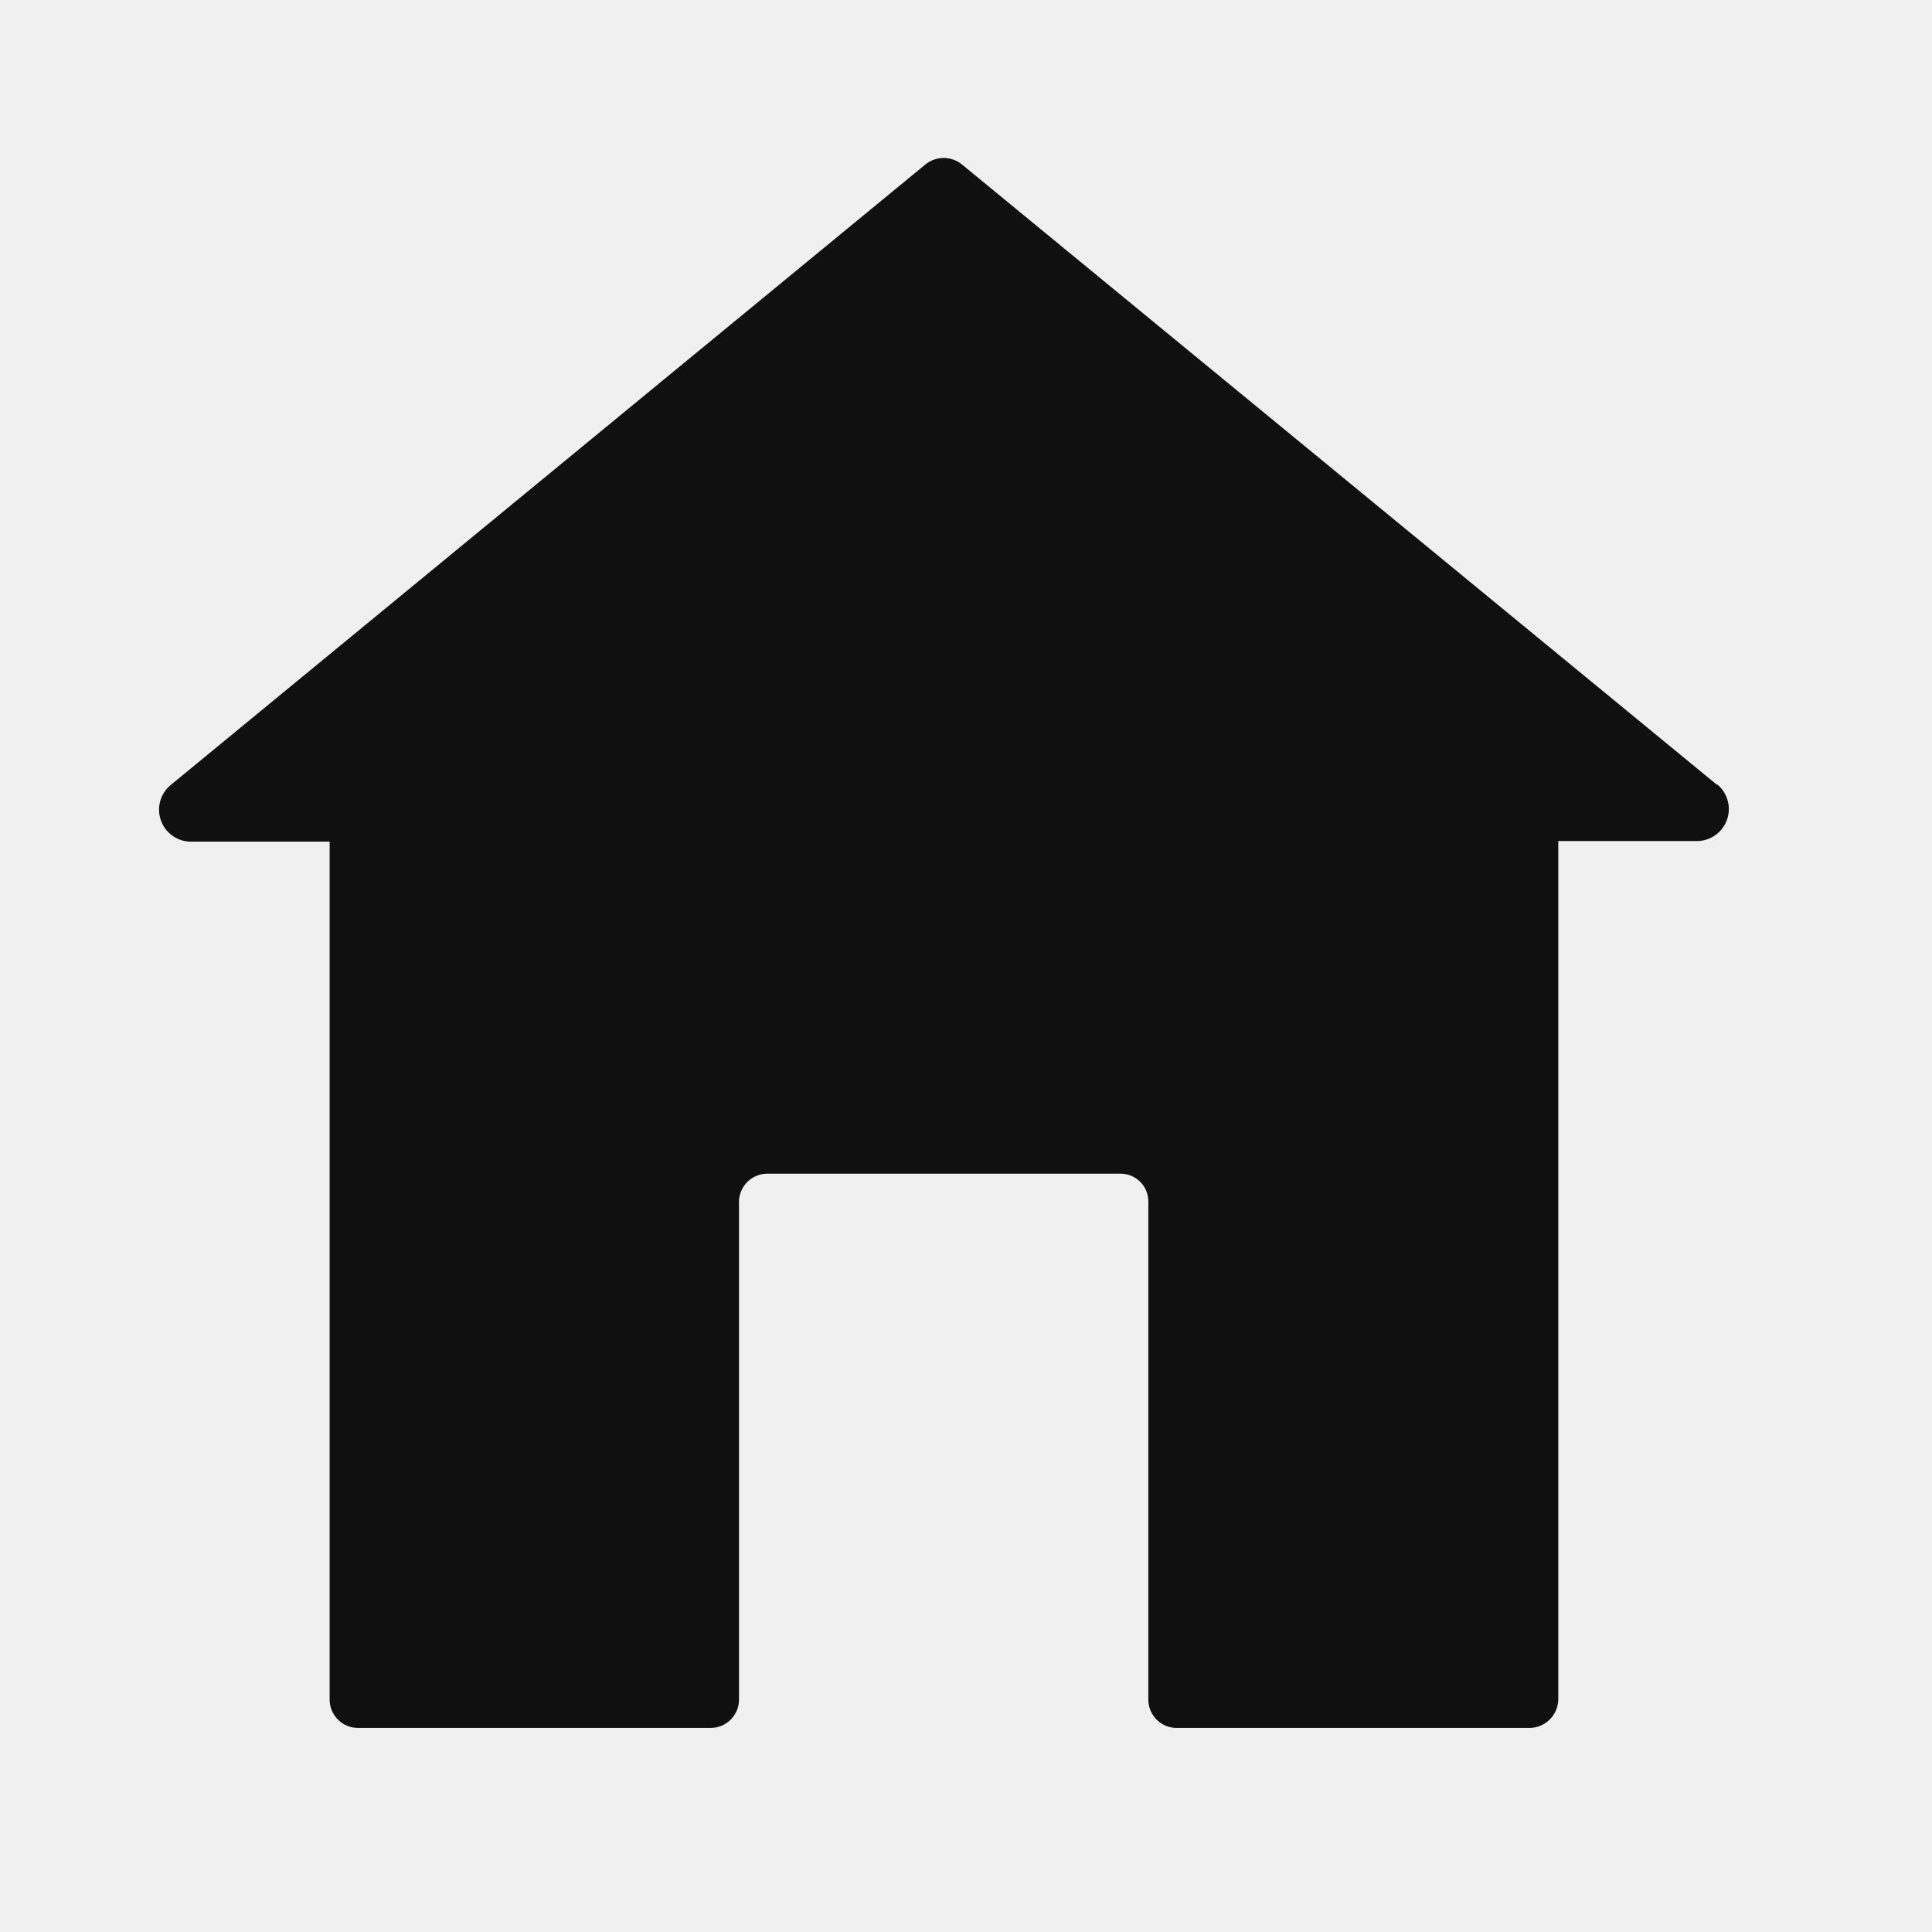
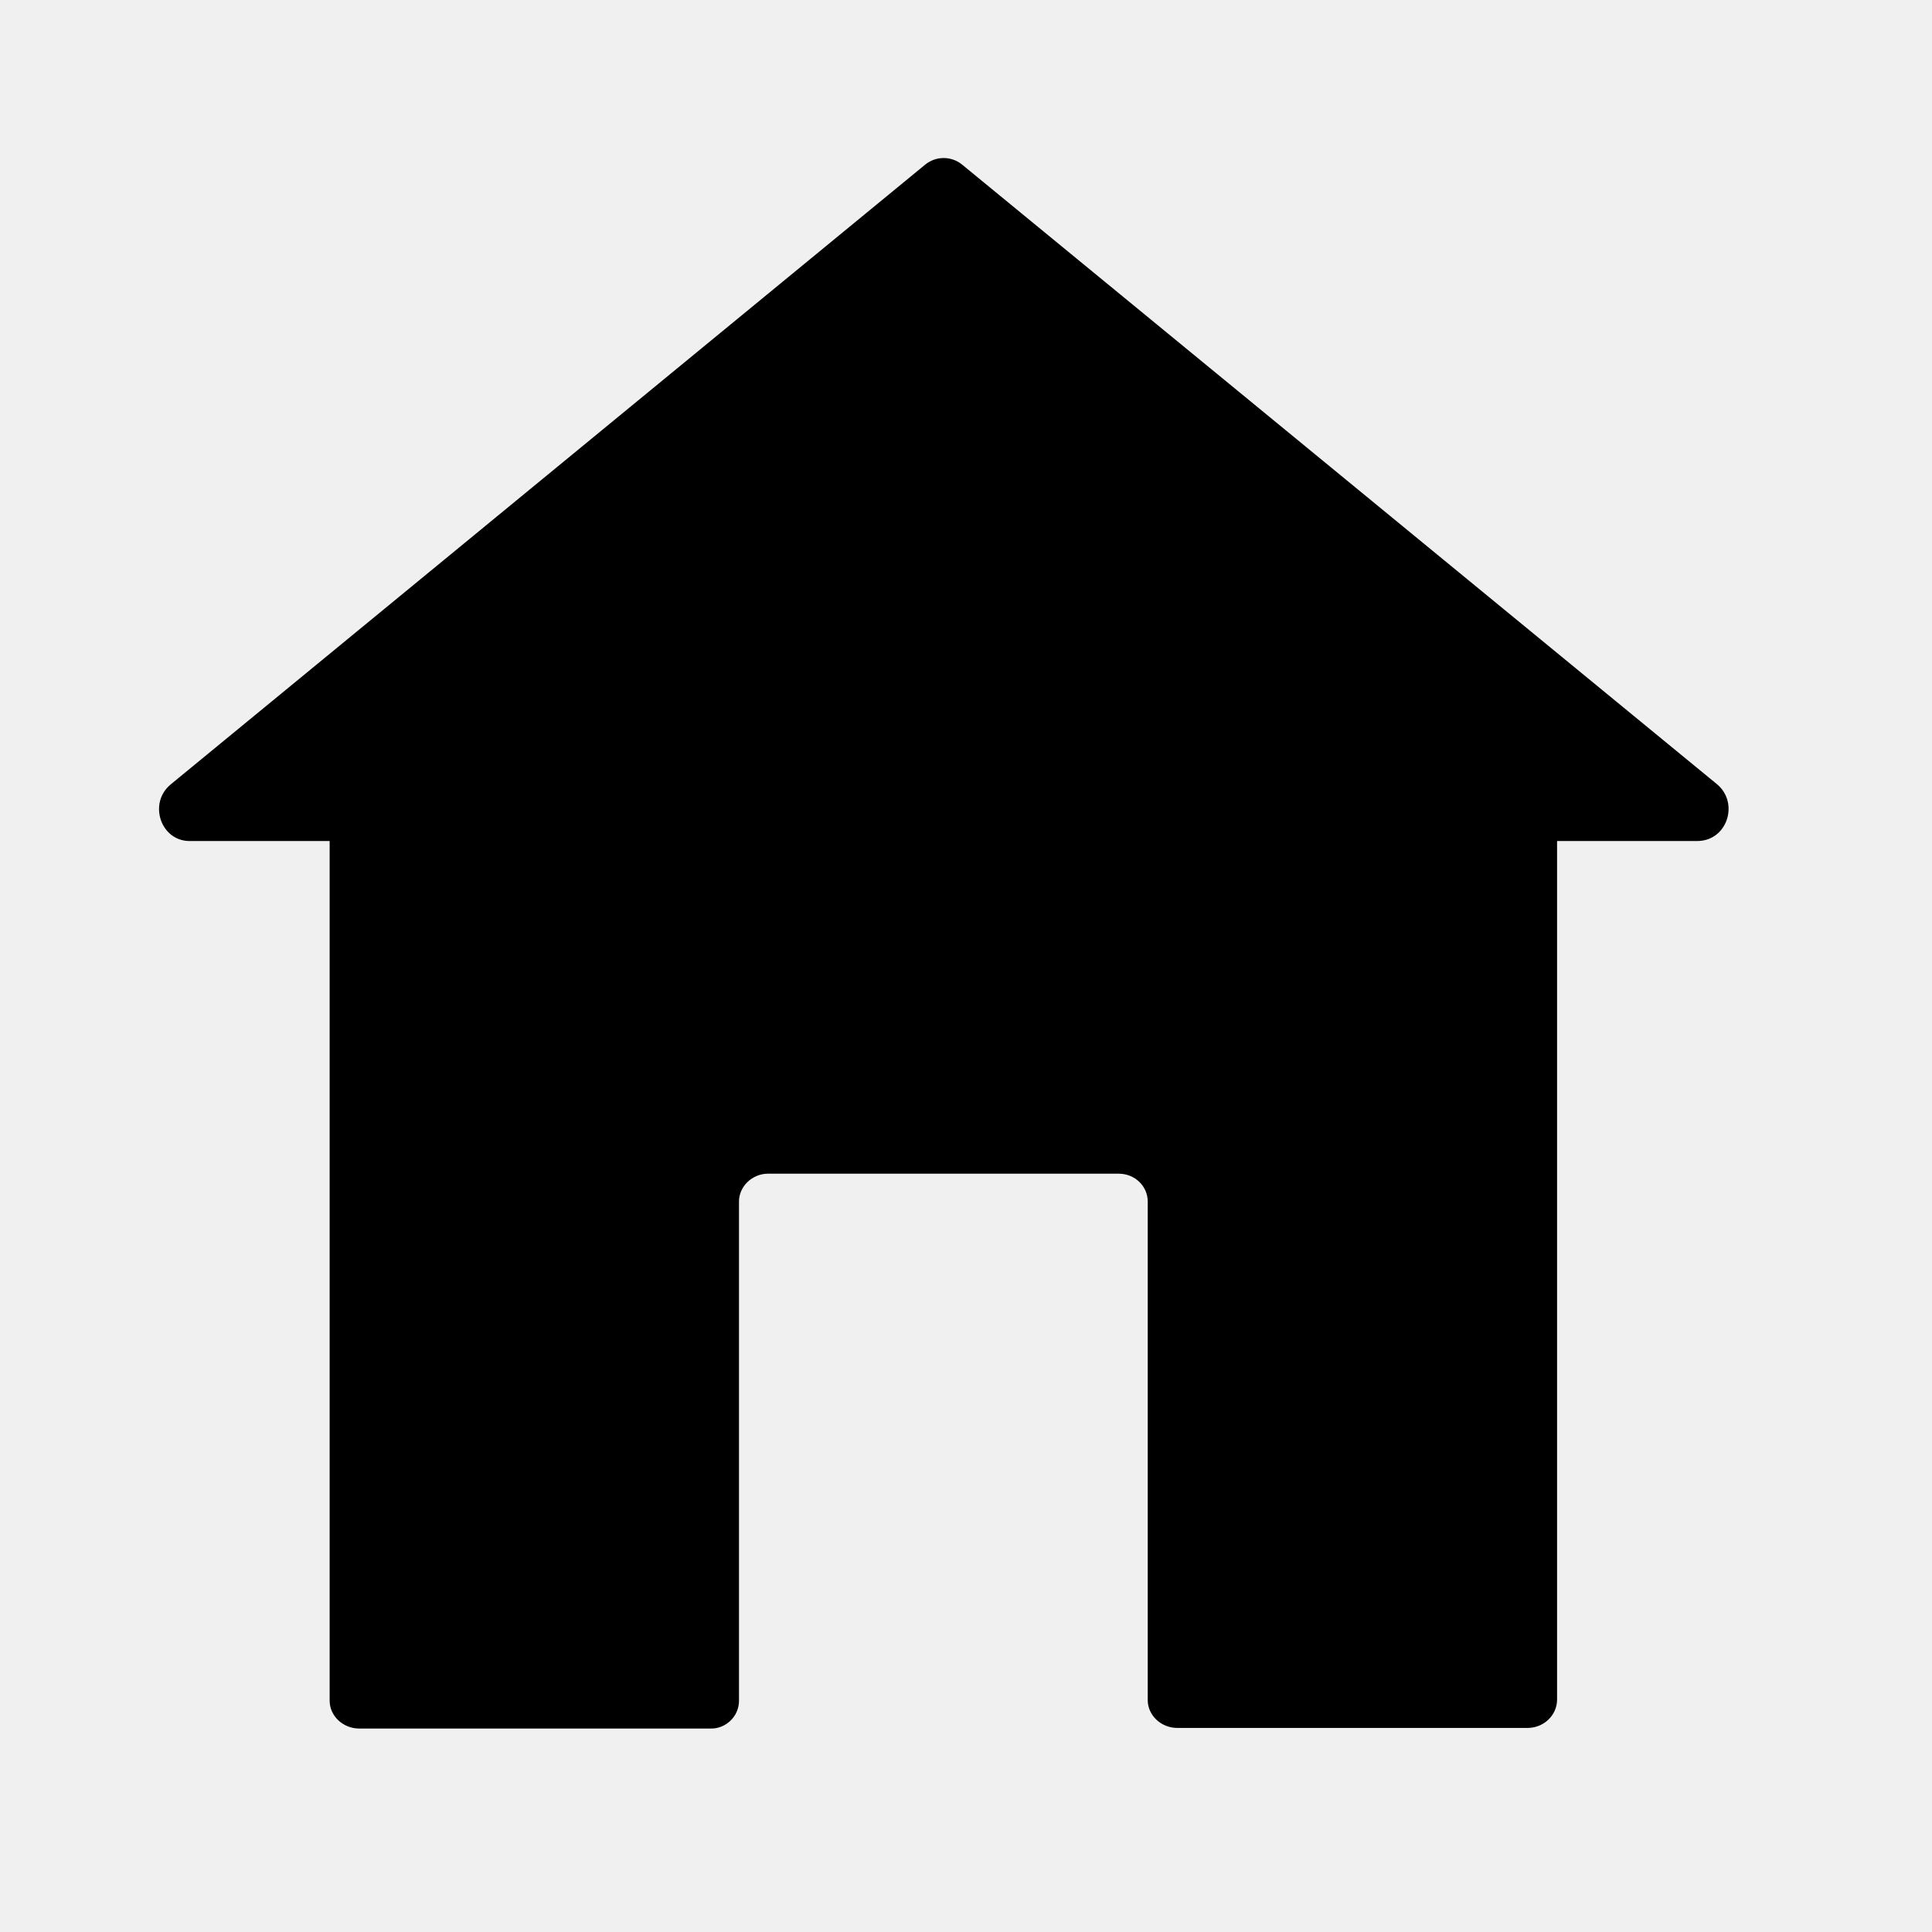
- <svg xmlns="http://www.w3.org/2000/svg" width="32" height="32" viewBox="0 0 32 32">
-   <defs>
-     <mask id="a" x="0" y="0" width="32" height="32" maskUnits="userSpaceOnUse">
-       <path d="M28.44,13,15.94,2.73a.48.48,0,0,0-.62,0L2.83,13a.53.53,0,0,0,.3.94H5.46V28.16a.47.47,0,0,0,.48.46h5.82a.47.47,0,0,0,.48-.46V19.9a.47.47,0,0,1,.49-.46h5.81a.46.46,0,0,1,.48.46v8.26a.47.47,0,0,0,.49.46h5.8a.48.48,0,0,0,.5-.47V13.93h2.32a.53.53,0,0,0,.31-.94" fill="#fff" fill-rule="evenodd" />
-     </mask>
-   </defs>
-   <g mask="url(#a)">
-     <path d="M0,0H32V32H0Z" fill="#101010" fill-rule="evenodd" />
-   </g>
+ <svg xmlns="http://www.w3.org/2000/svg" version="1.1" id="Layer_1" x="0px" y="0px" width="32px" height="32px" viewBox="0 0 32 32" enable-background="new 0 0 32 32" xml:space="preserve">
+   <path id="a_2_" fill-rule="evenodd" clip-rule="evenodd" d="M28.44,12.99L15.94,2.73c-0.18-0.15-0.44-0.15-0.62,0L2.83,12.99  c-0.38,0.31-0.17,0.94,0.31,0.94h2.32v14.24c0,0.25,0.22,0.46,0.49,0.46h5.81c0.26,0.01,0.48-0.2,0.48-0.46V19.9  c0-0.25,0.22-0.46,0.48-0.46h5.81c0.27,0,0.48,0.21,0.48,0.46v8.26c0,0.25,0.22,0.46,0.49,0.46h5.8c0.27,0,0.49-0.21,0.49-0.47  V13.93h2.32C28.61,13.93,28.81,13.3,28.44,12.99" />
</svg>
